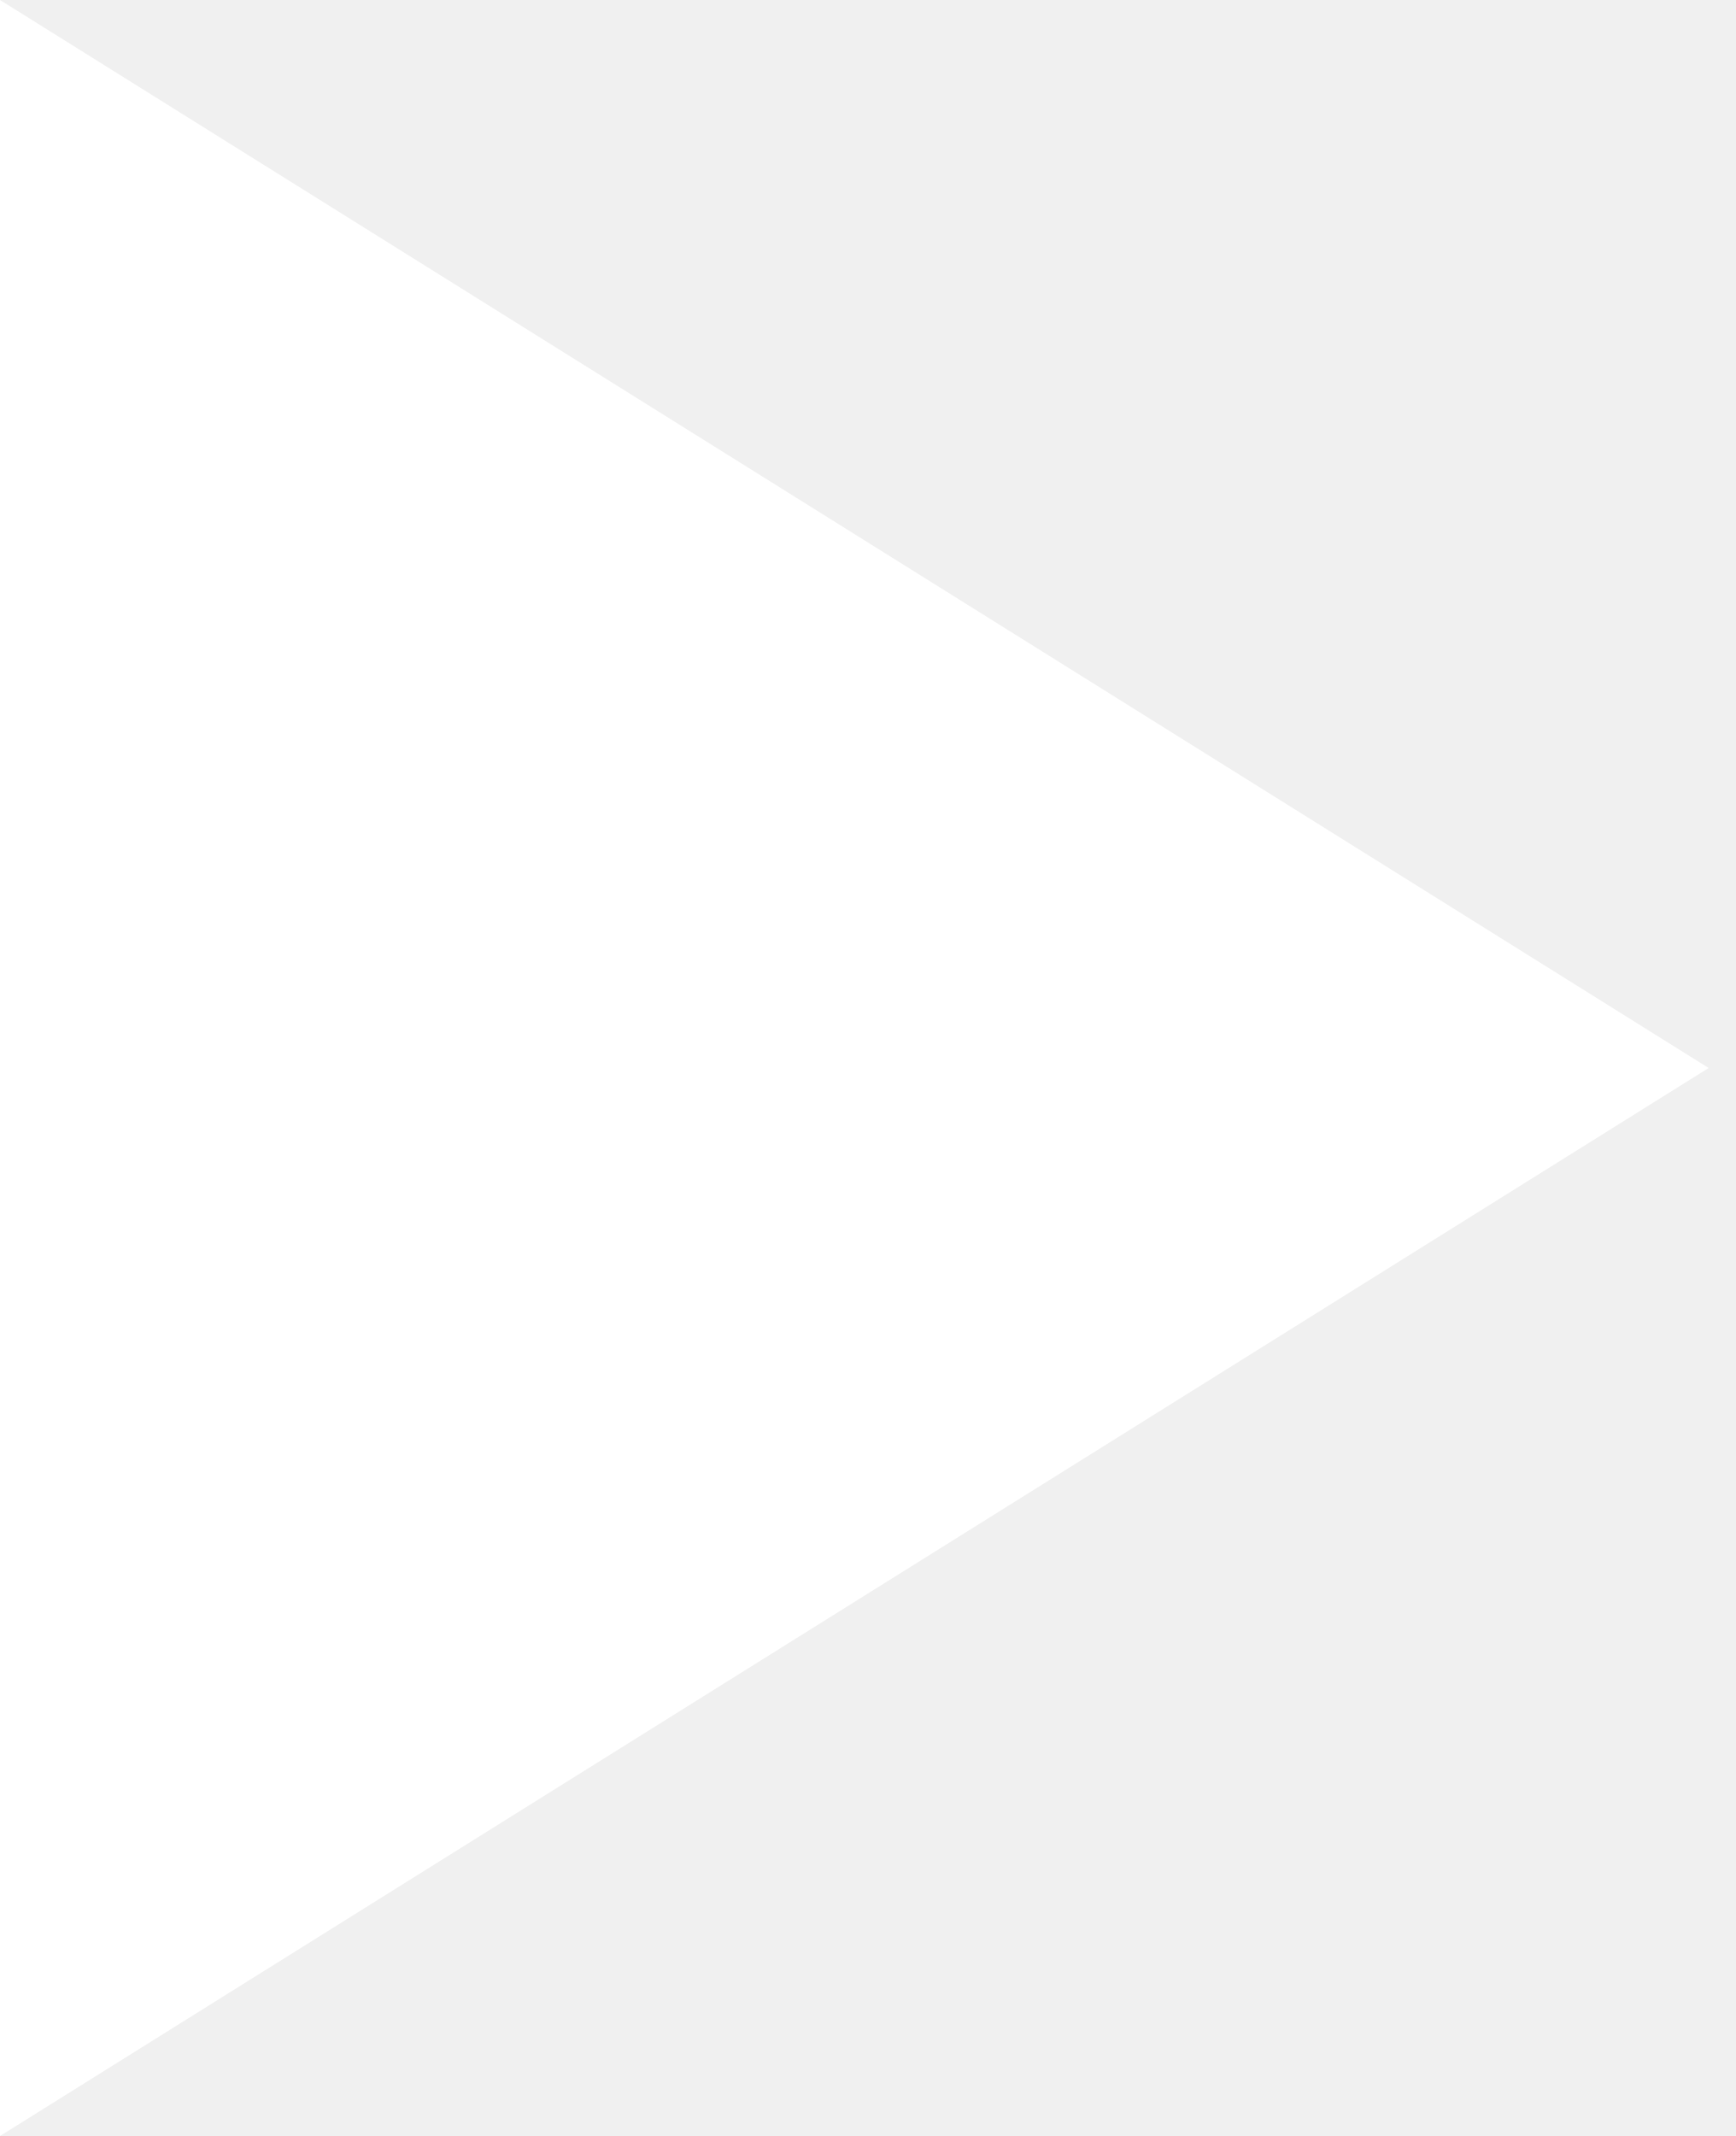
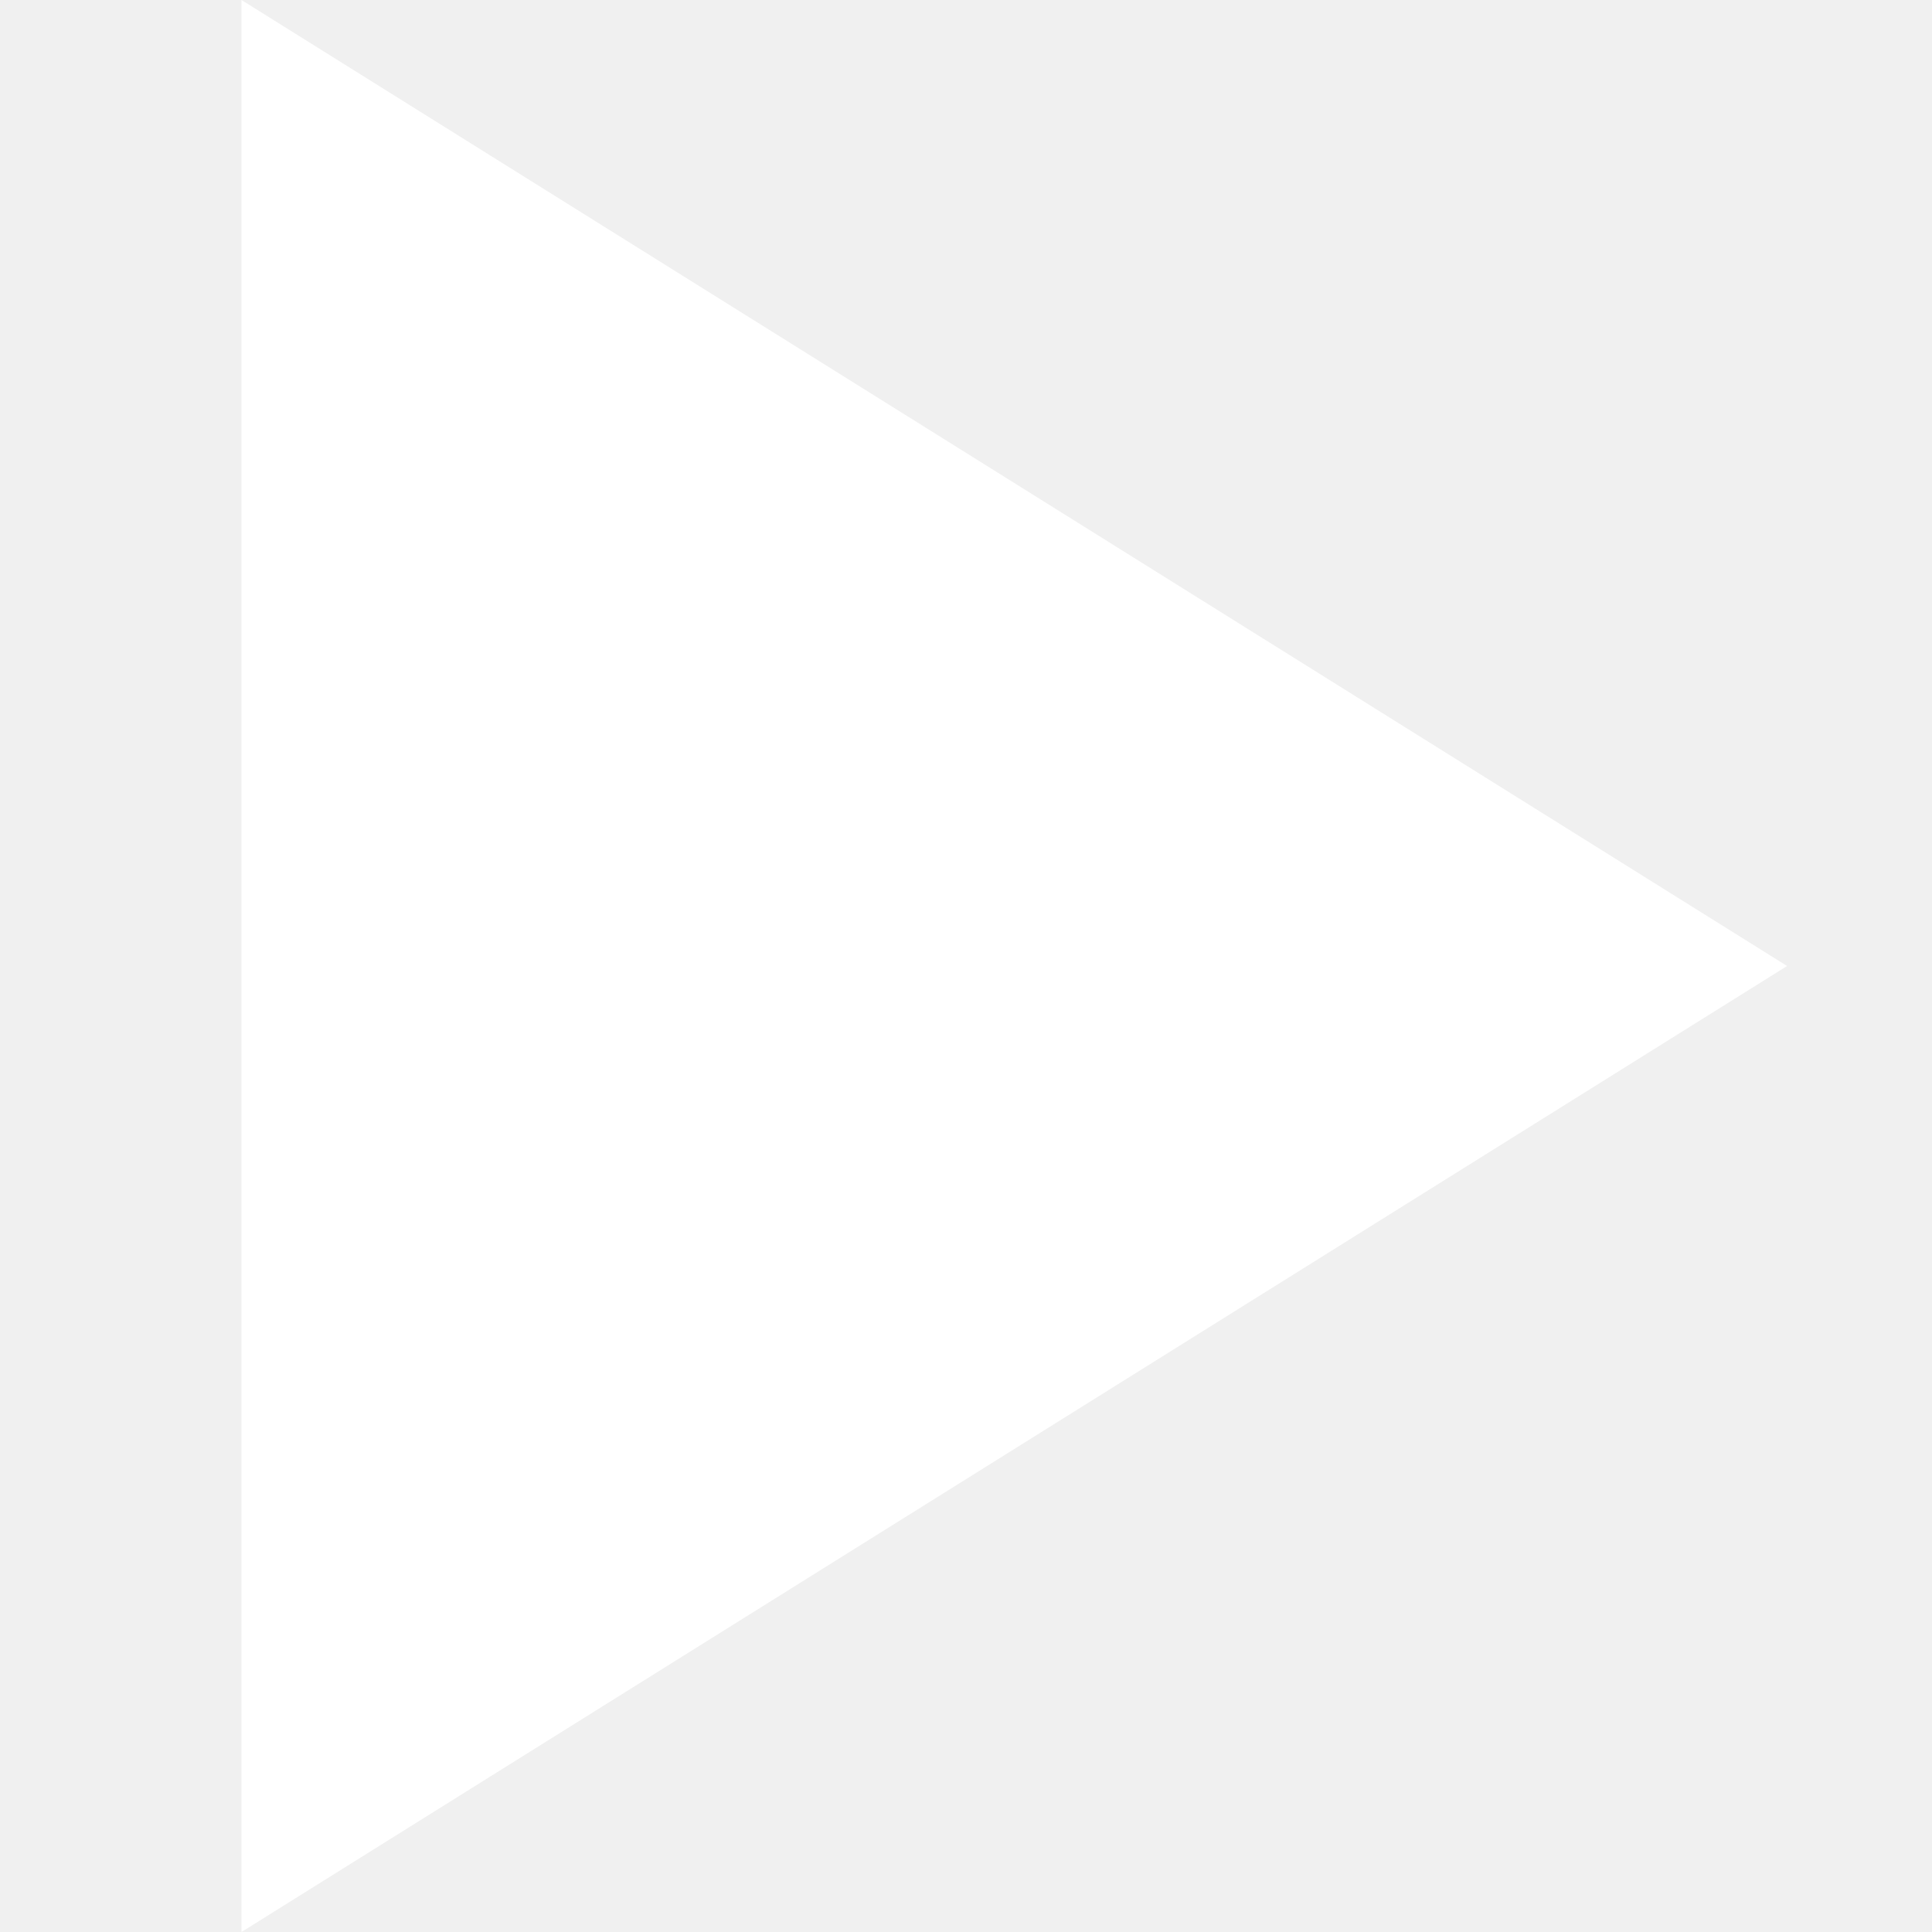
- <svg xmlns="http://www.w3.org/2000/svg" width="13px" height="16px" viewBox="0 0 13 16" version="1.1">
-   <g id="Symbols" stroke="none" stroke-width="1" fill="none" fill-rule="evenodd">
-     <g id="__e/button/icon/light_reverse/md" transform="translate(-14, -12)" fill="#FFFFFF">
-       <g id="icon/play--triangle" transform="translate(12, 12)">
-         <polygon id="Path-2" points="2 0 2 16 14.8 8" />
-       </g>
-     </g>
+ <svg xmlns="http://www.w3.org/2000/svg" width="24px" height="24px" viewBox="0 0 24 24" version="1.1">
+   <g id="icon/play--triangle" stroke="none" stroke-width="1" fill="none" fill-rule="evenodd">
+     <polygon id="Path-2" fill="#FFFFFF" points="3 0 3 24 22.2 12" />
  </g>
</svg>
